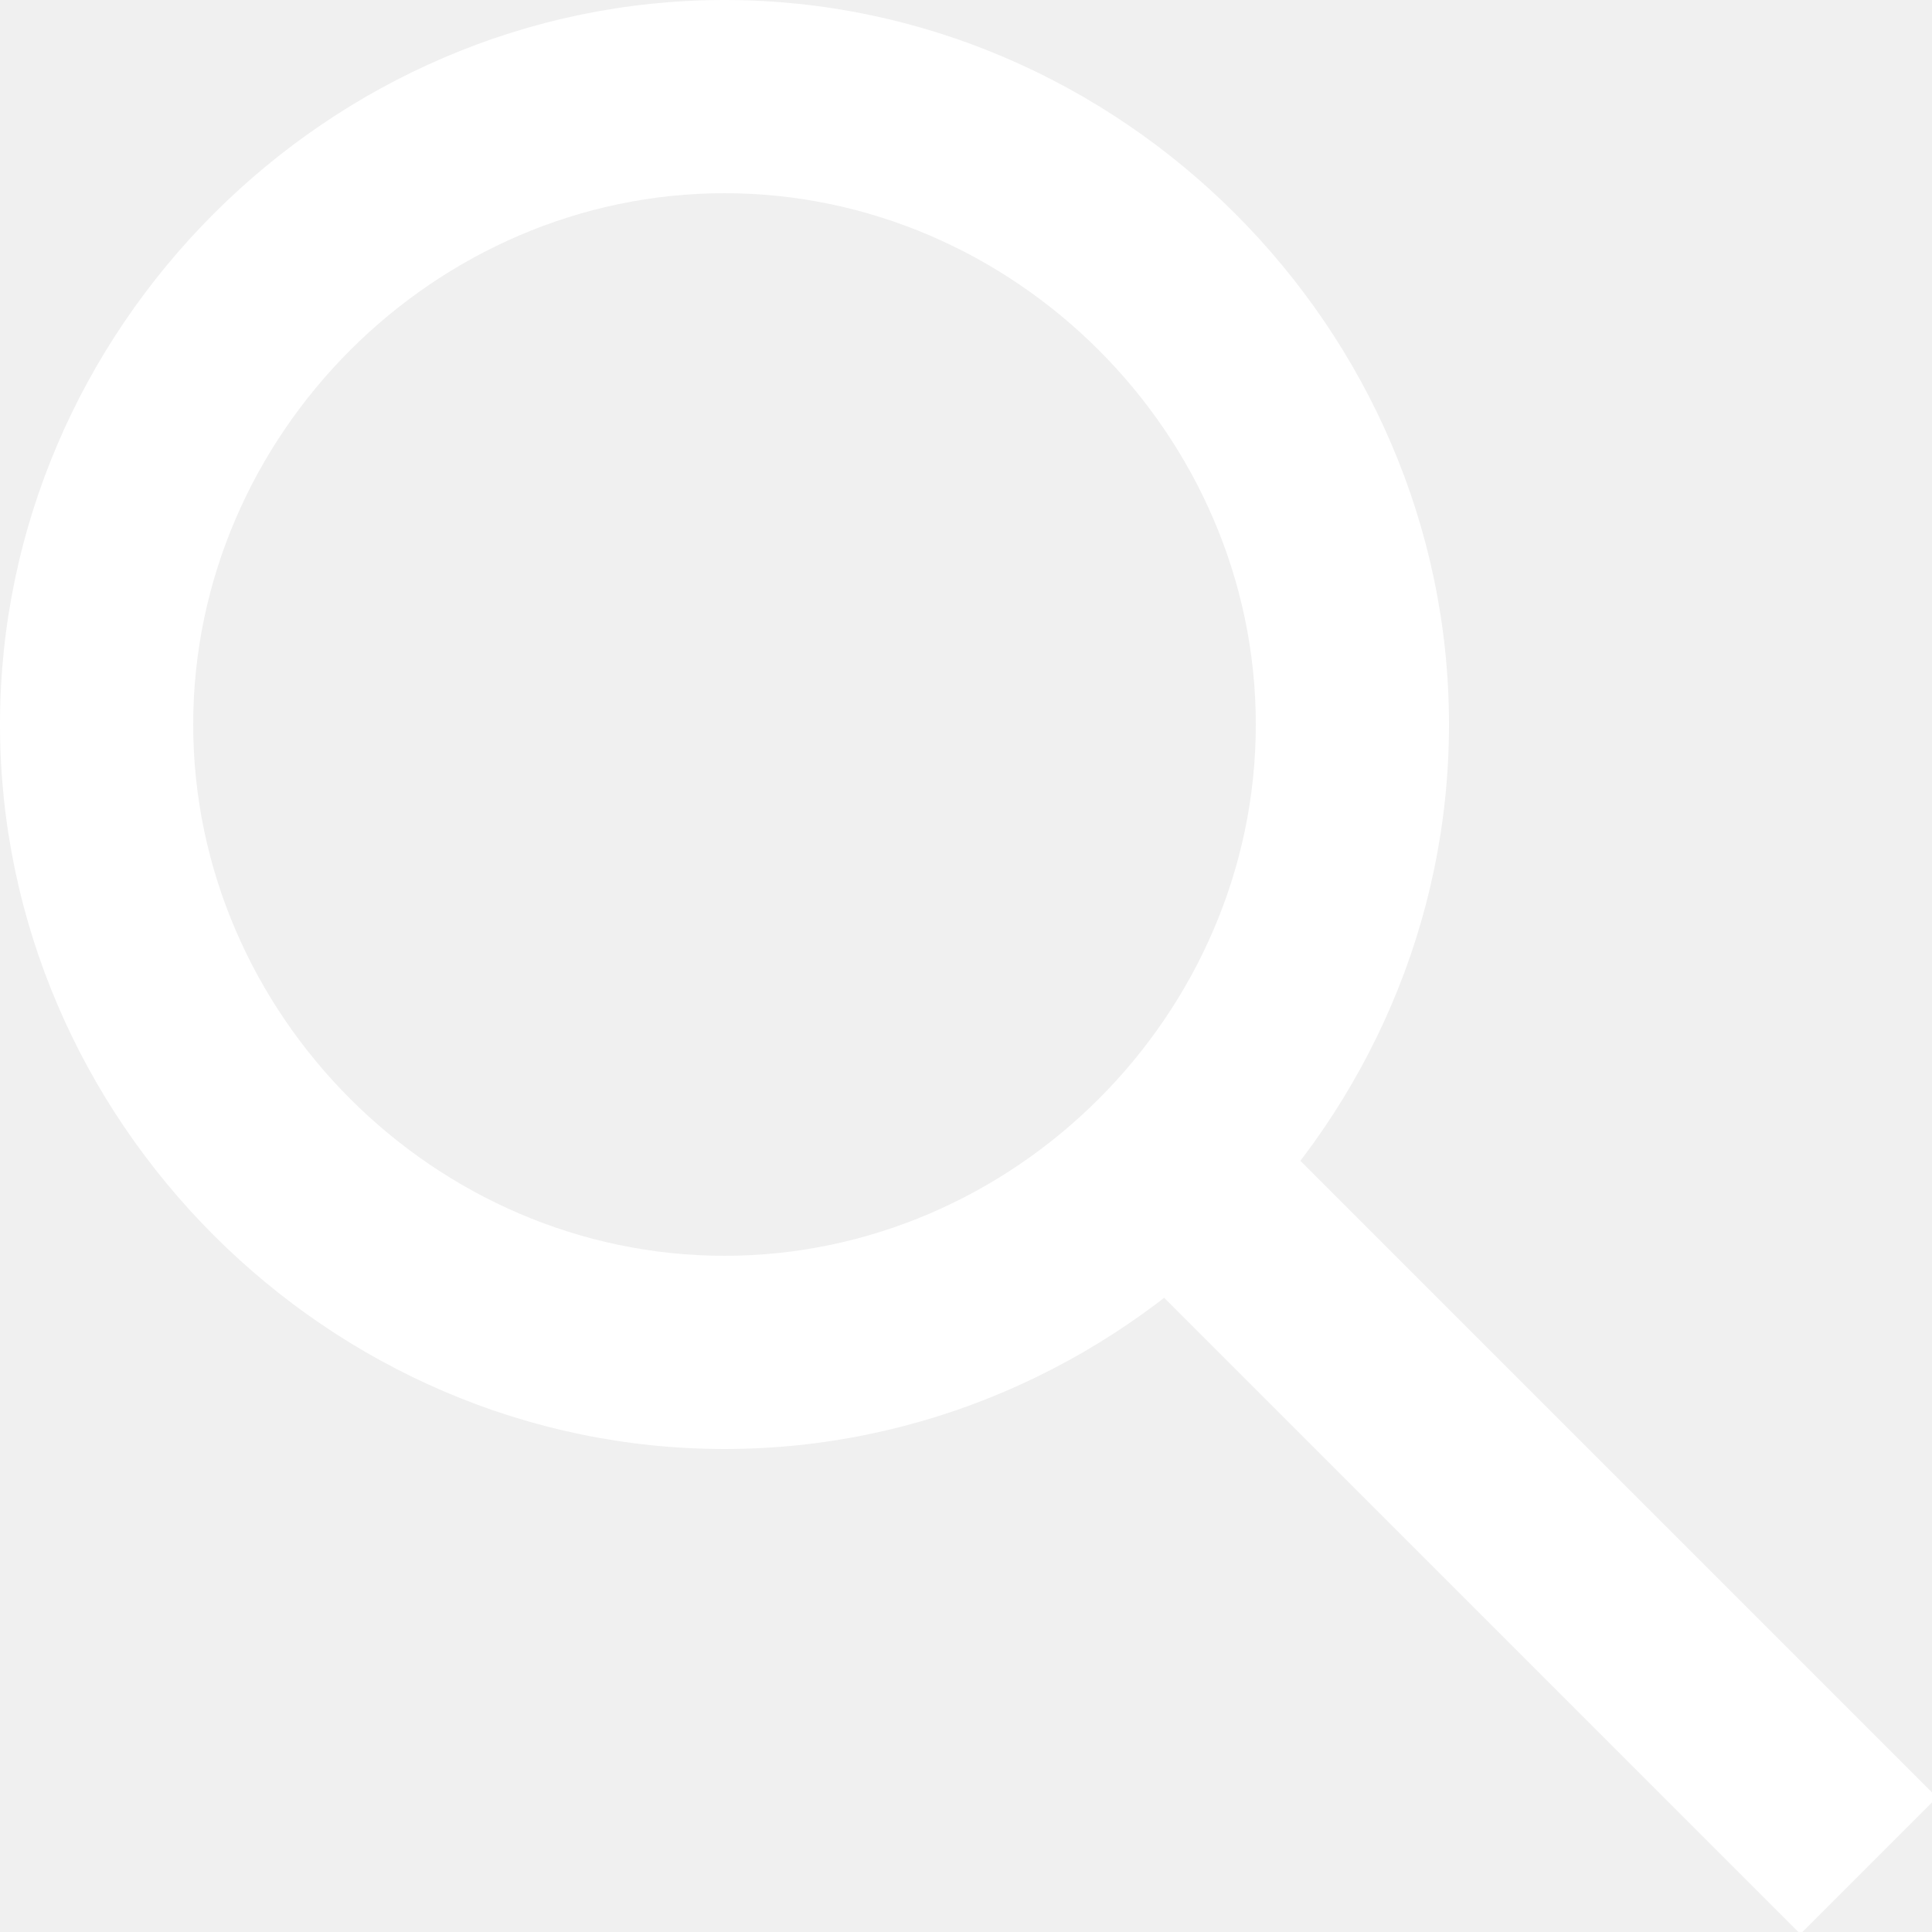
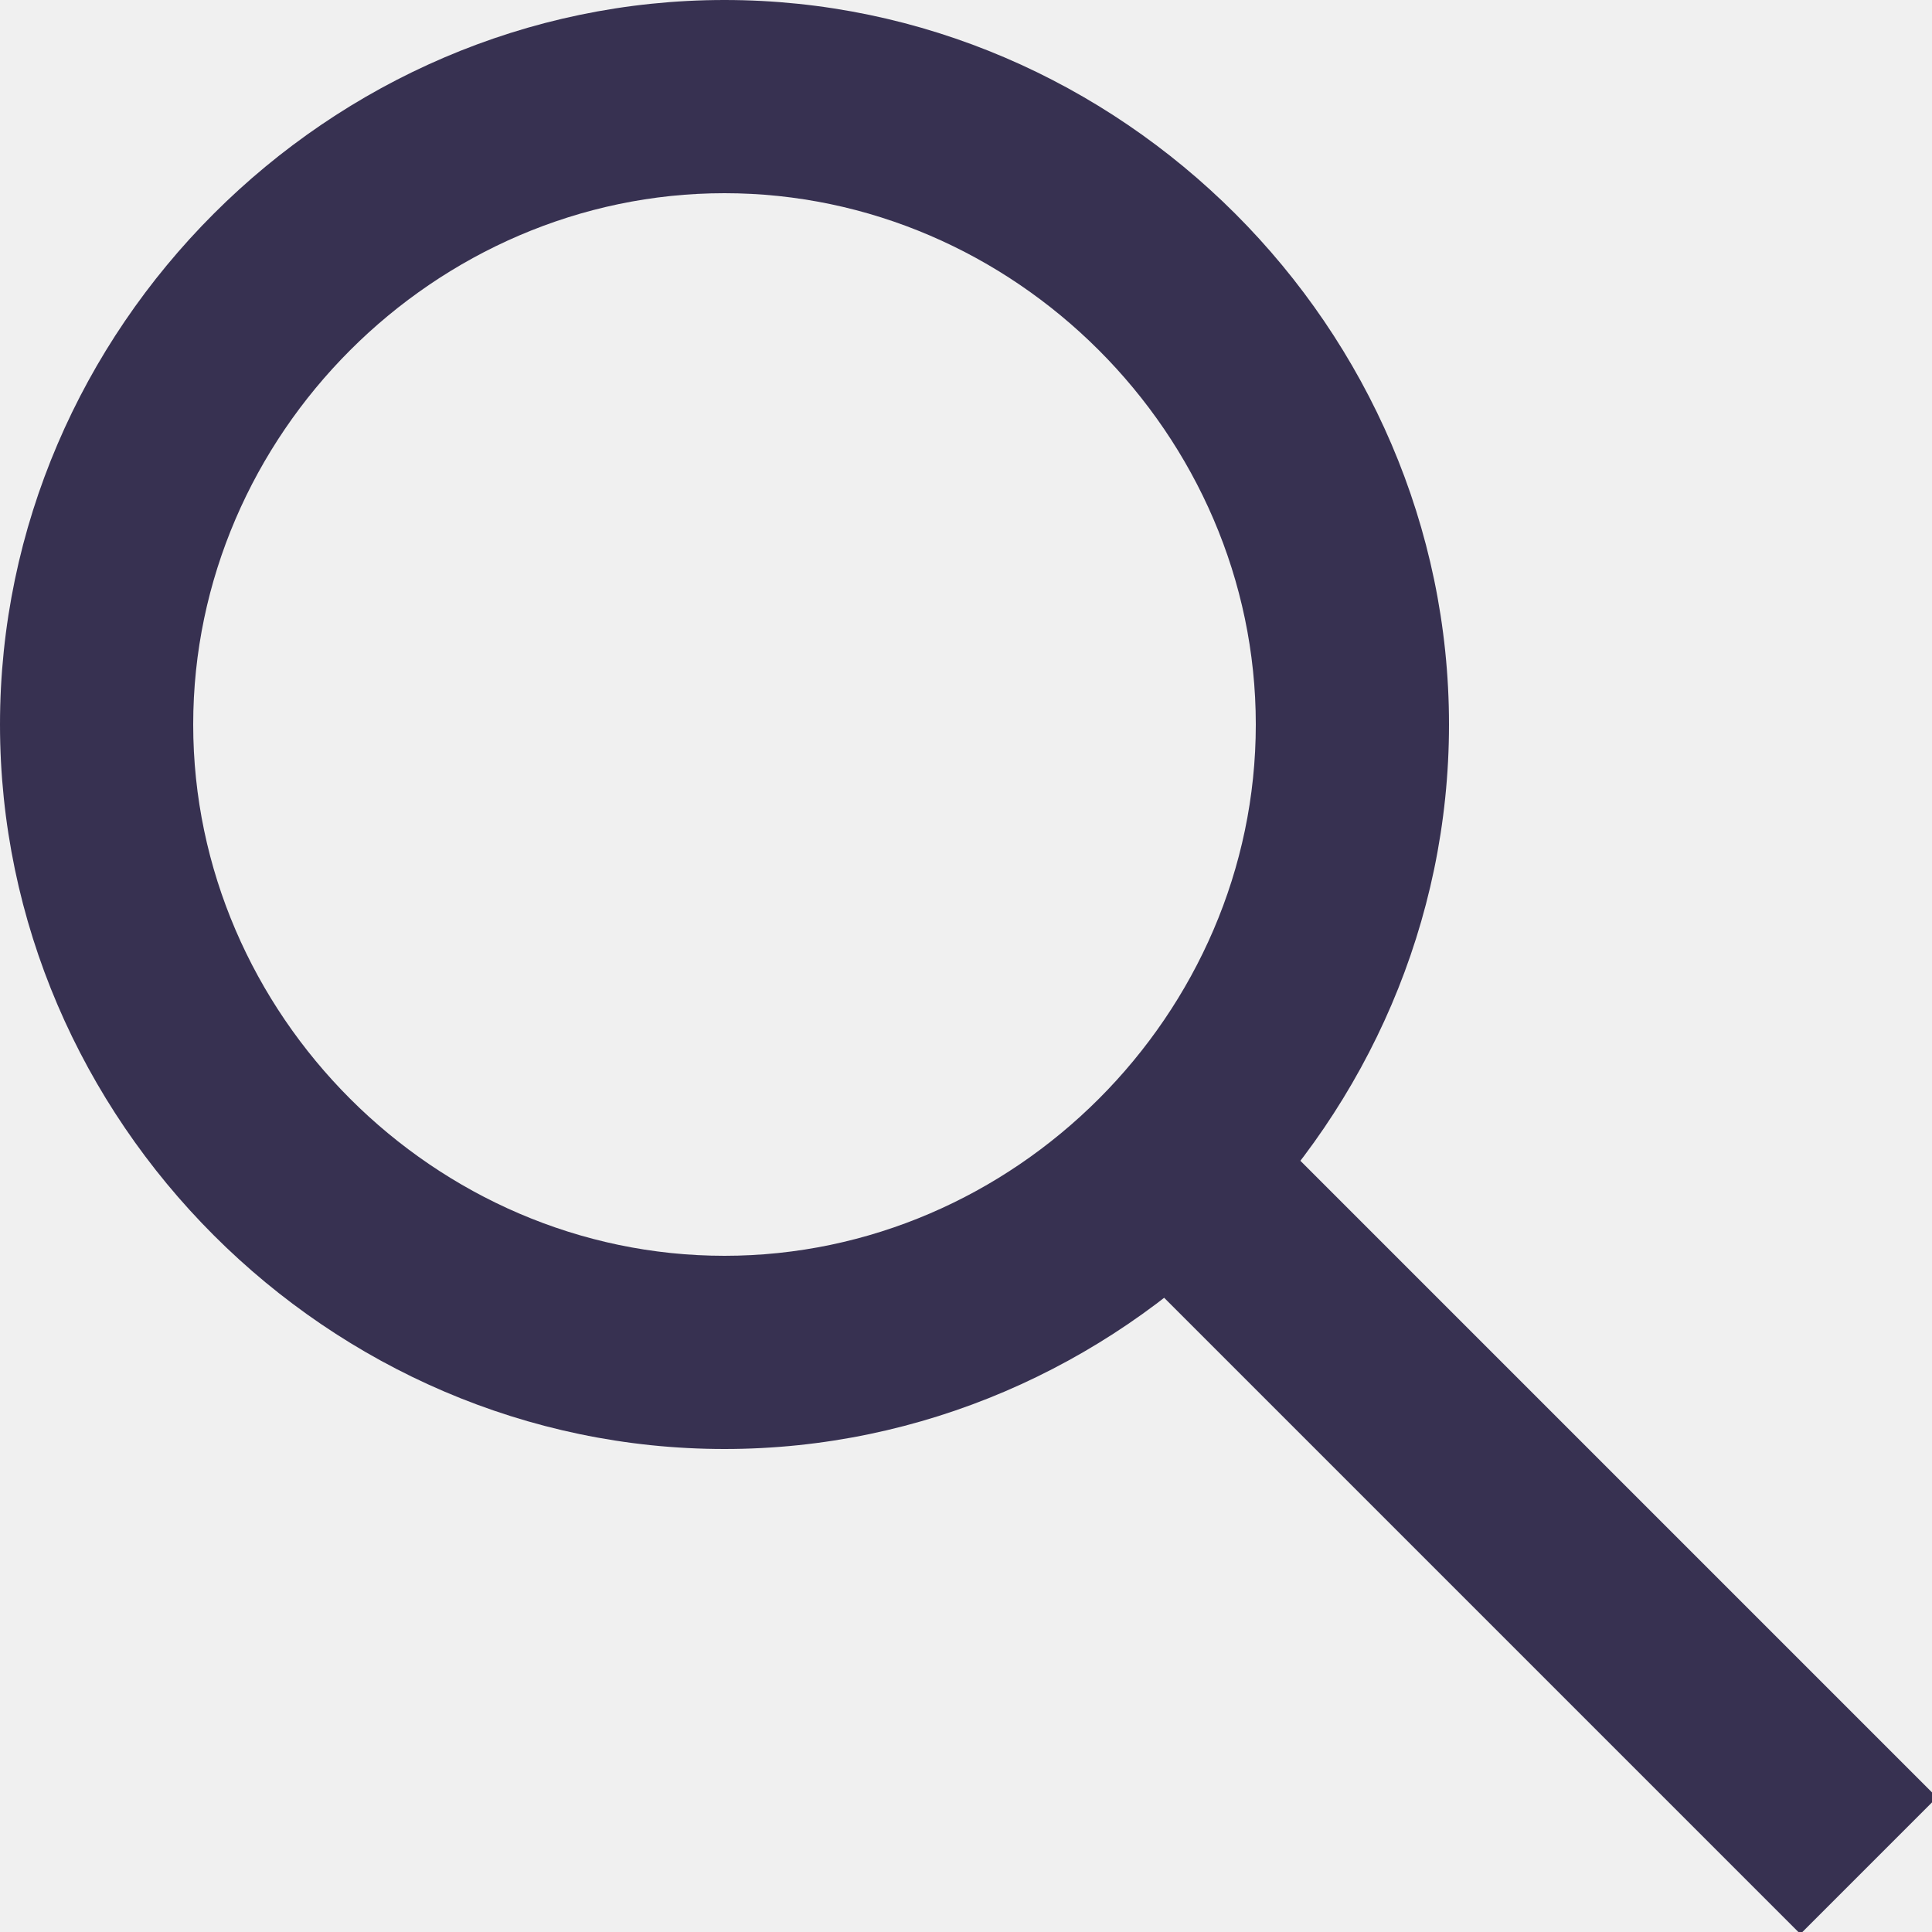
<svg xmlns="http://www.w3.org/2000/svg" width="20" height="20" viewBox="0 0 20 20" aria-hidden="true" data-icon="search">
-   <g fill="#fff">
+   <g fill="#373151">
    <path d="M7.5 15C3.4 15 0 11.6 0 7.5 0 3.4 3.4 0 7.5 0 11.6 0 15 3.4 15 7.5 15 11.6 11.6 15 7.5 15ZM7.5 13C10.5 13 13 10.5 13 7.5 13 4.5 10.5 2 7.5 2 4.5 2 2 4.5 2 7.5 2 10.5 4.5 13 7.5 13Z" />
    <polygon transform="translate(15.77817 15.77817)rotate(-45)translate(-15.77817 -15.77817)" points="14.8 10.8 16.8 10.8 16.8 20.8 14.8 20.8" />
  </g>
</svg>
